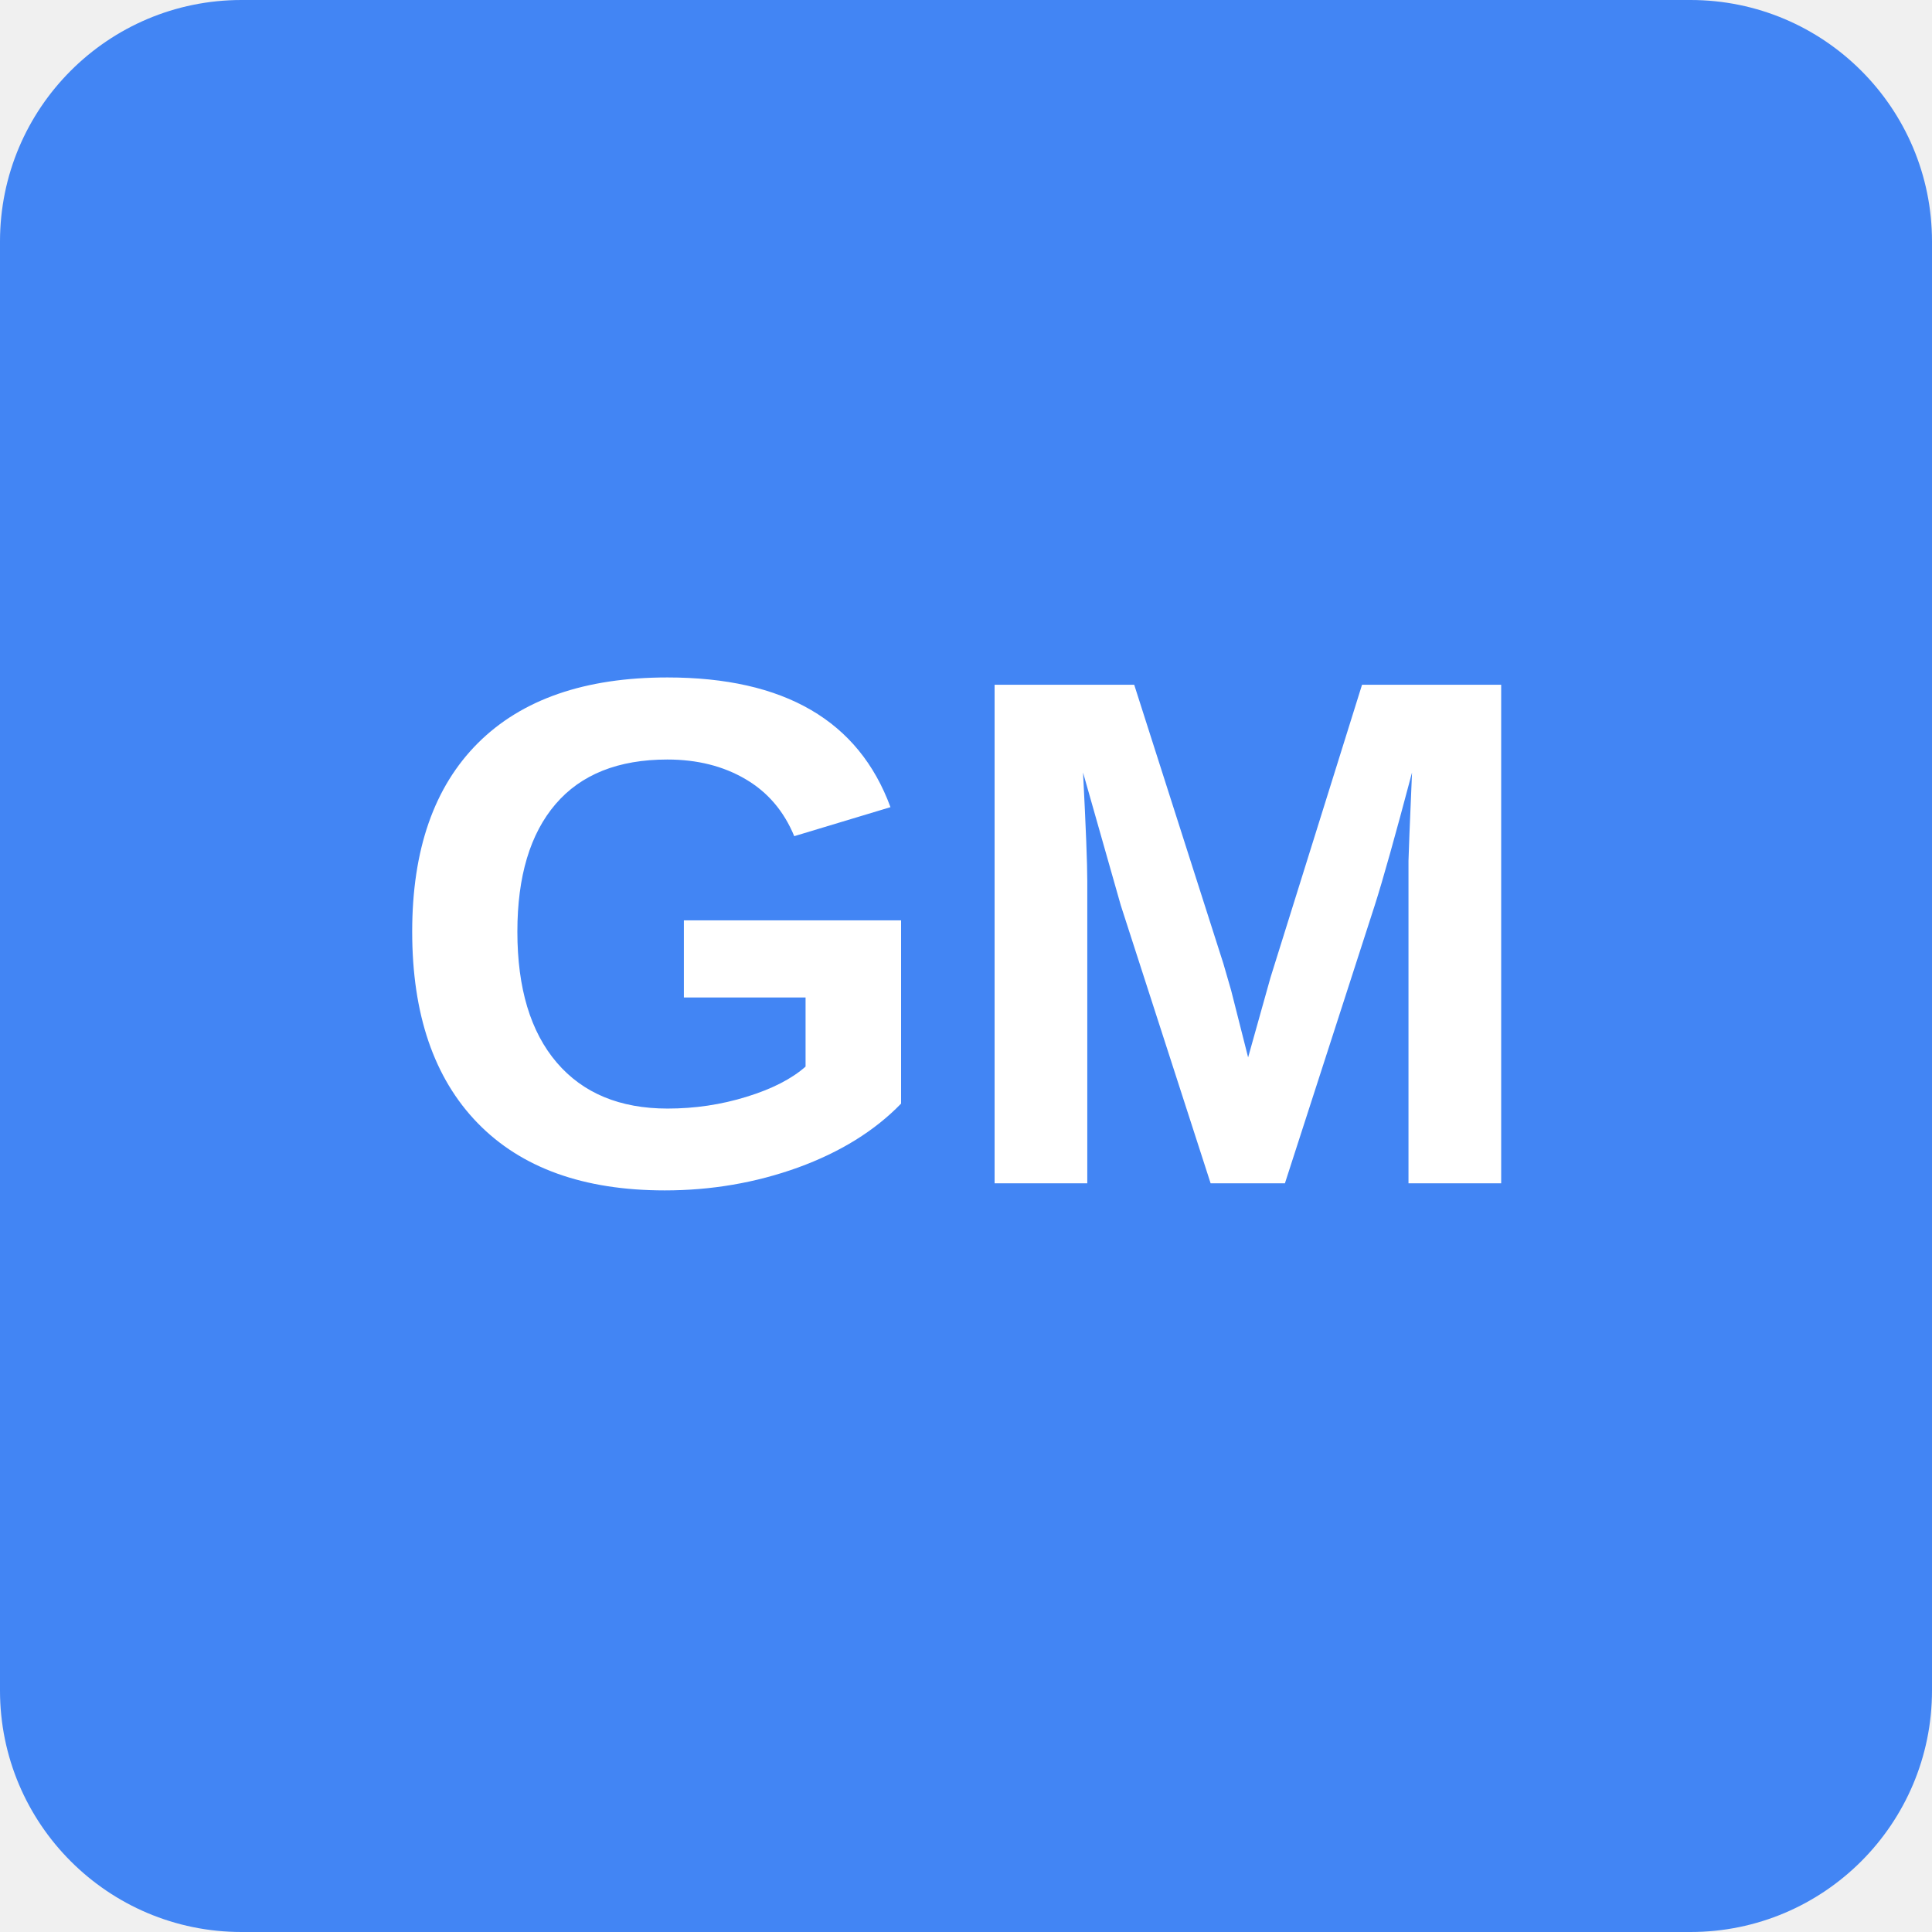
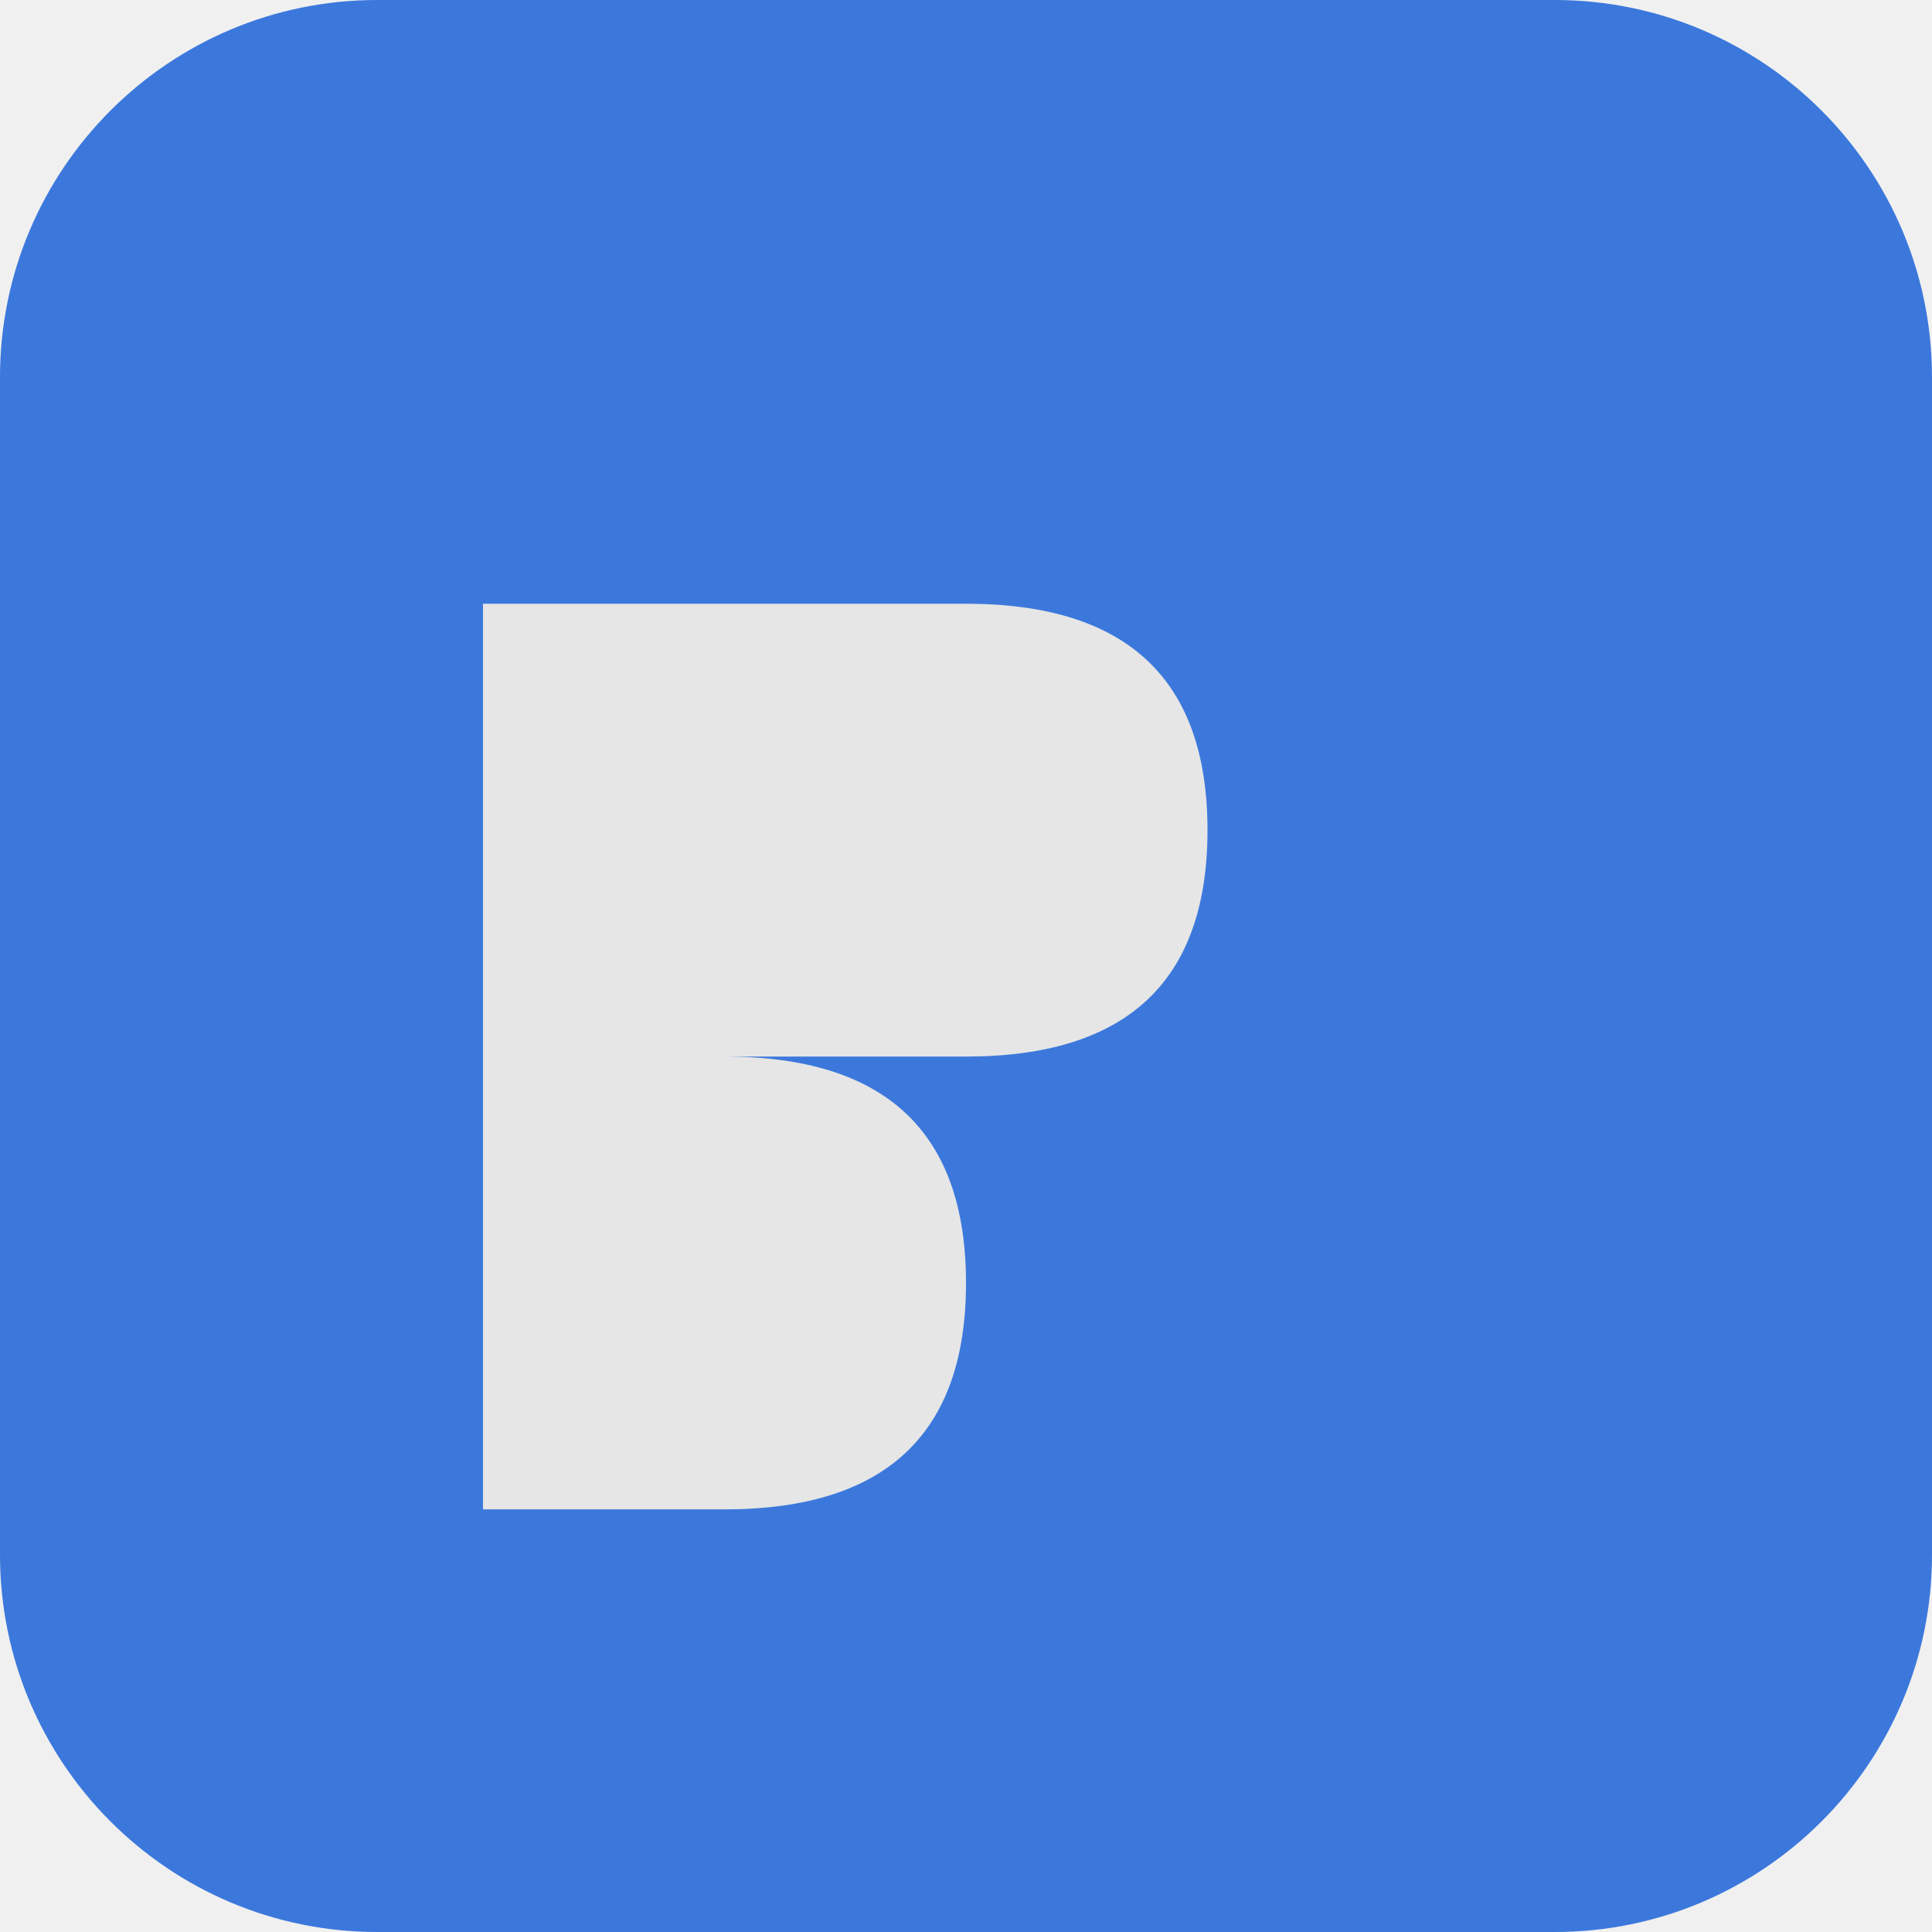
<svg xmlns="http://www.w3.org/2000/svg" width="128" height="128" viewBox="0 0 128 128">
-   <rect width="128" height="128" fill="#4285F4" rx="16" />
-   <text x="50%" y="50%" text-anchor="middle" dy=".3em" fill="white" font-family="Arial, sans-serif" font-size="48" font-weight="bold">
-     GM
-   </text>
+   <rect width="128" height="128" rx="25" fill="#4285F4" />
+   <path d="M64 40             Q80 40, 80 55             Q80 70, 64 70             L48 70             L48 40 Z             M48 70             Q64 70, 64 85             Q64 100, 48 100             L32 100             L32 40             L48 40" fill="white" stroke="white" stroke-width="0" />
+   <rect width="128" height="128" rx="25" fill="rgba(0,0,0,0.1)" />
</svg>
